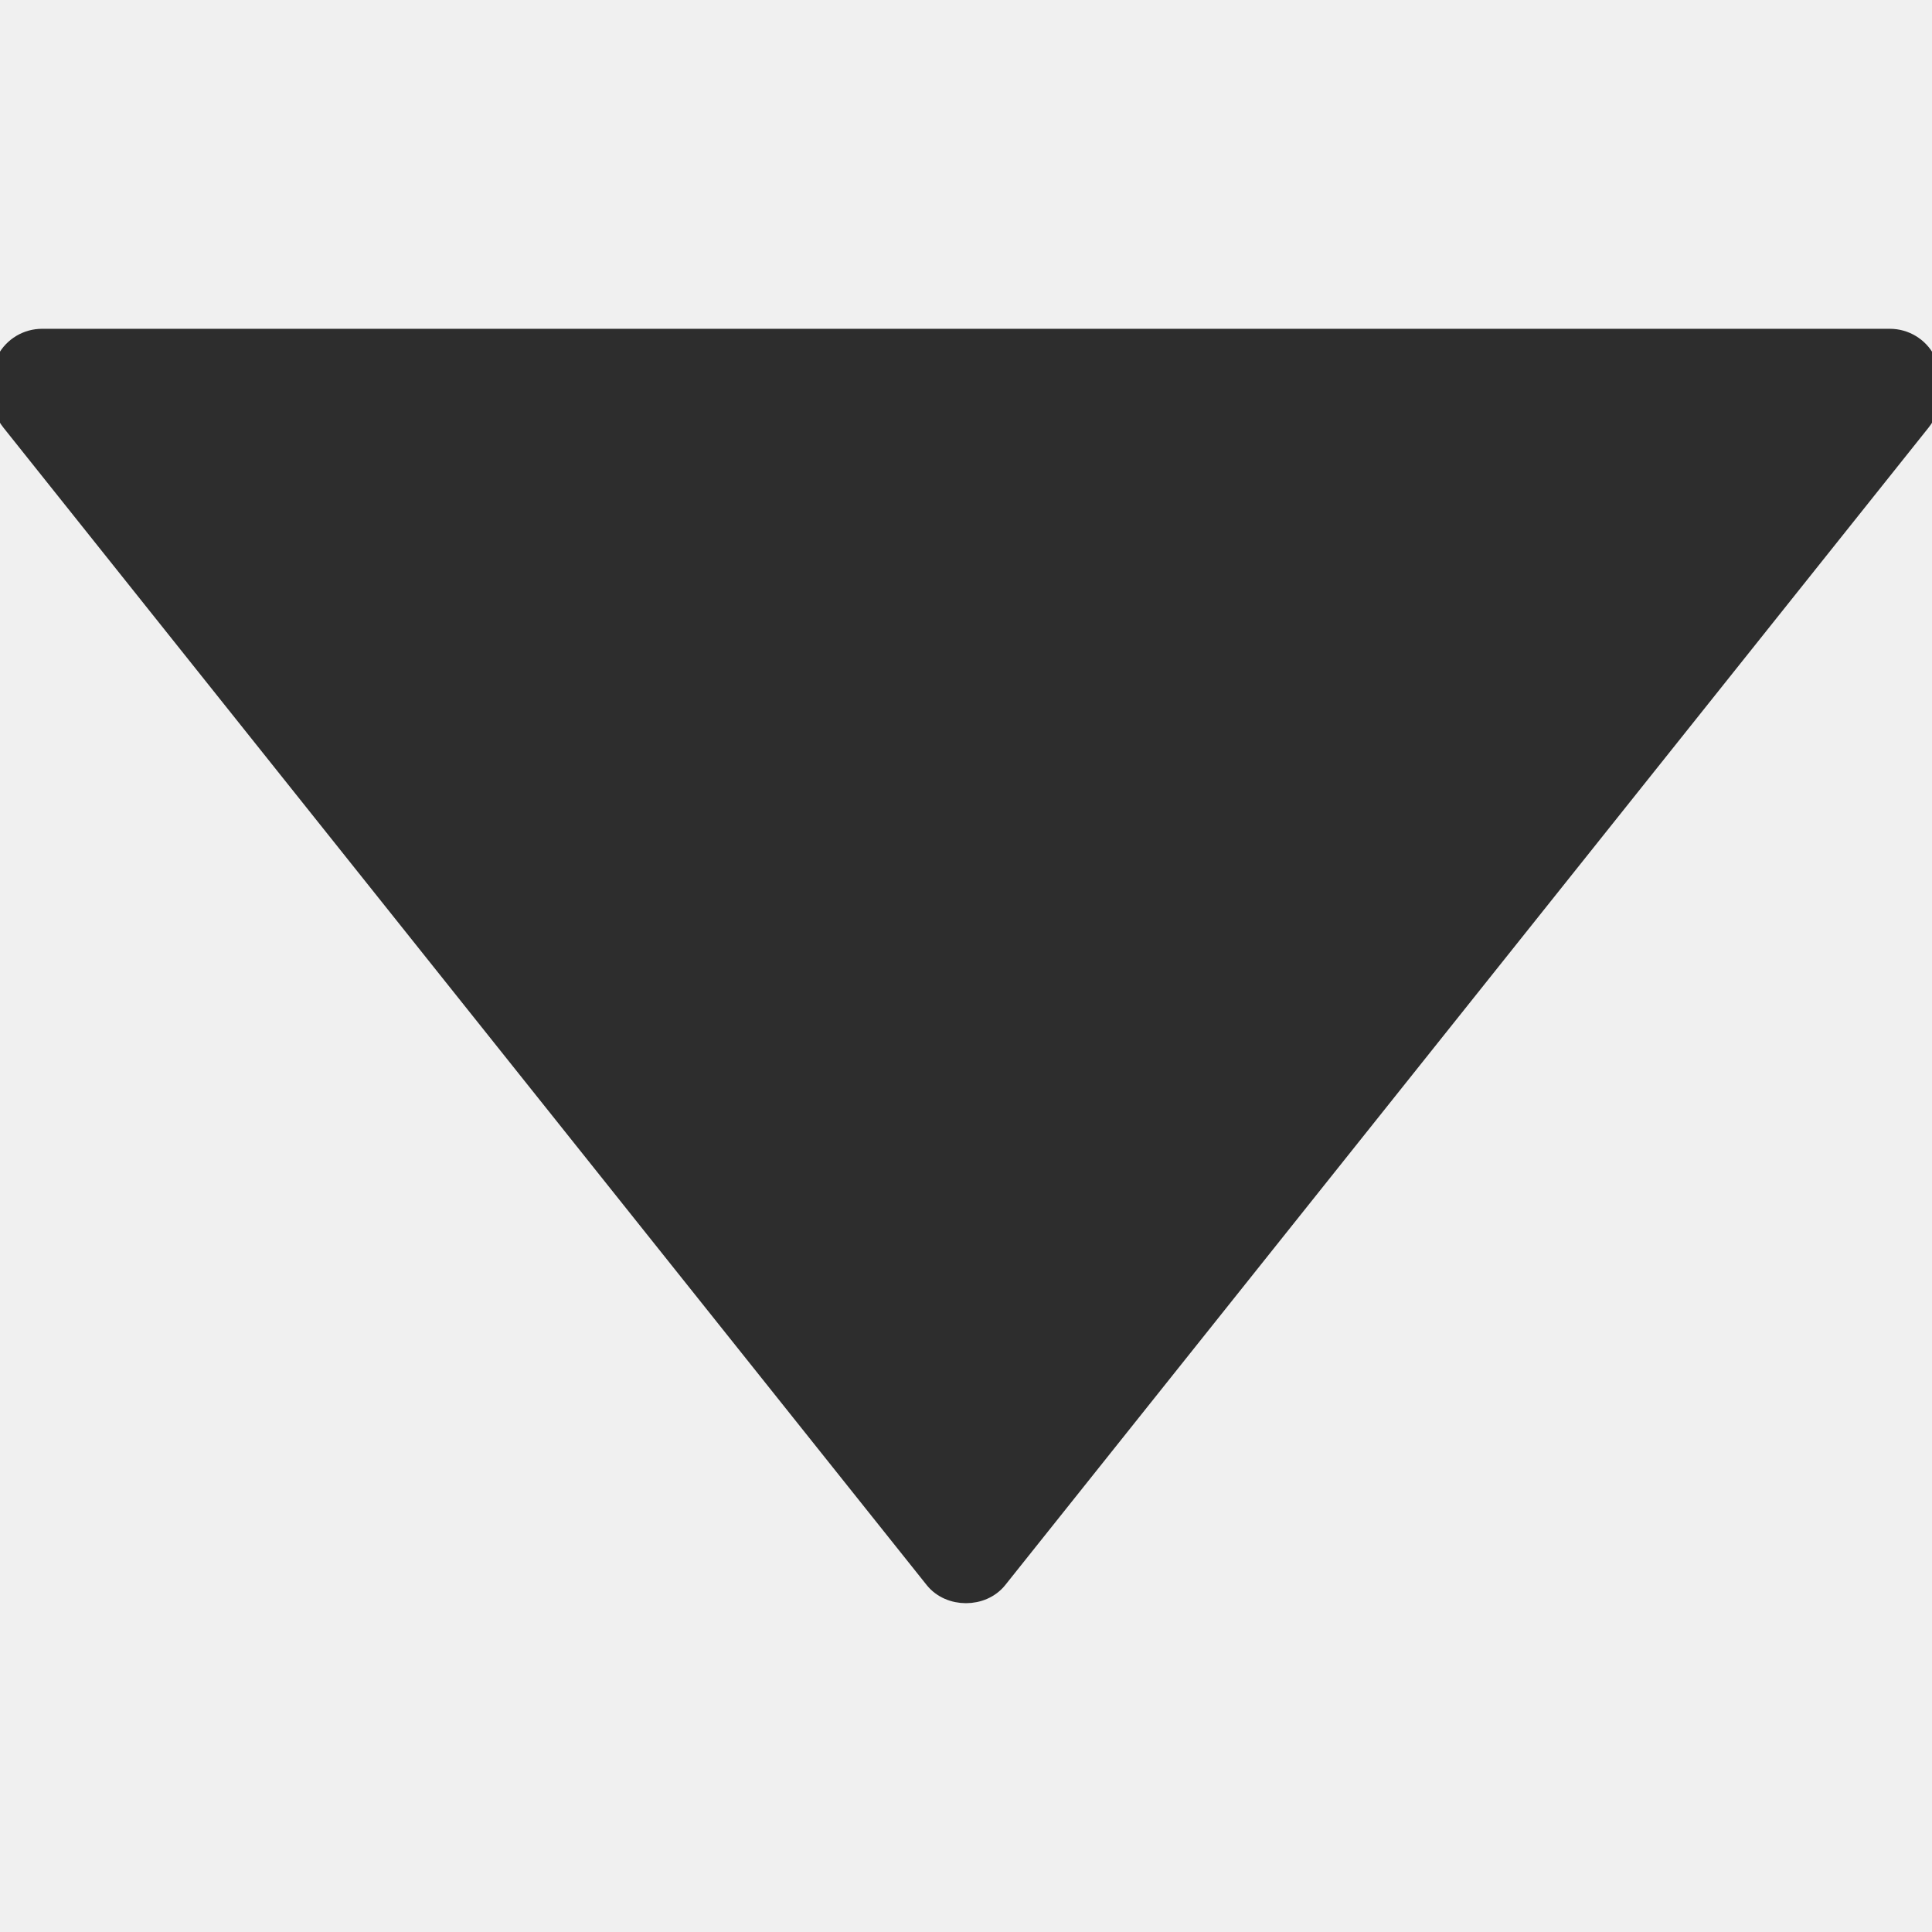
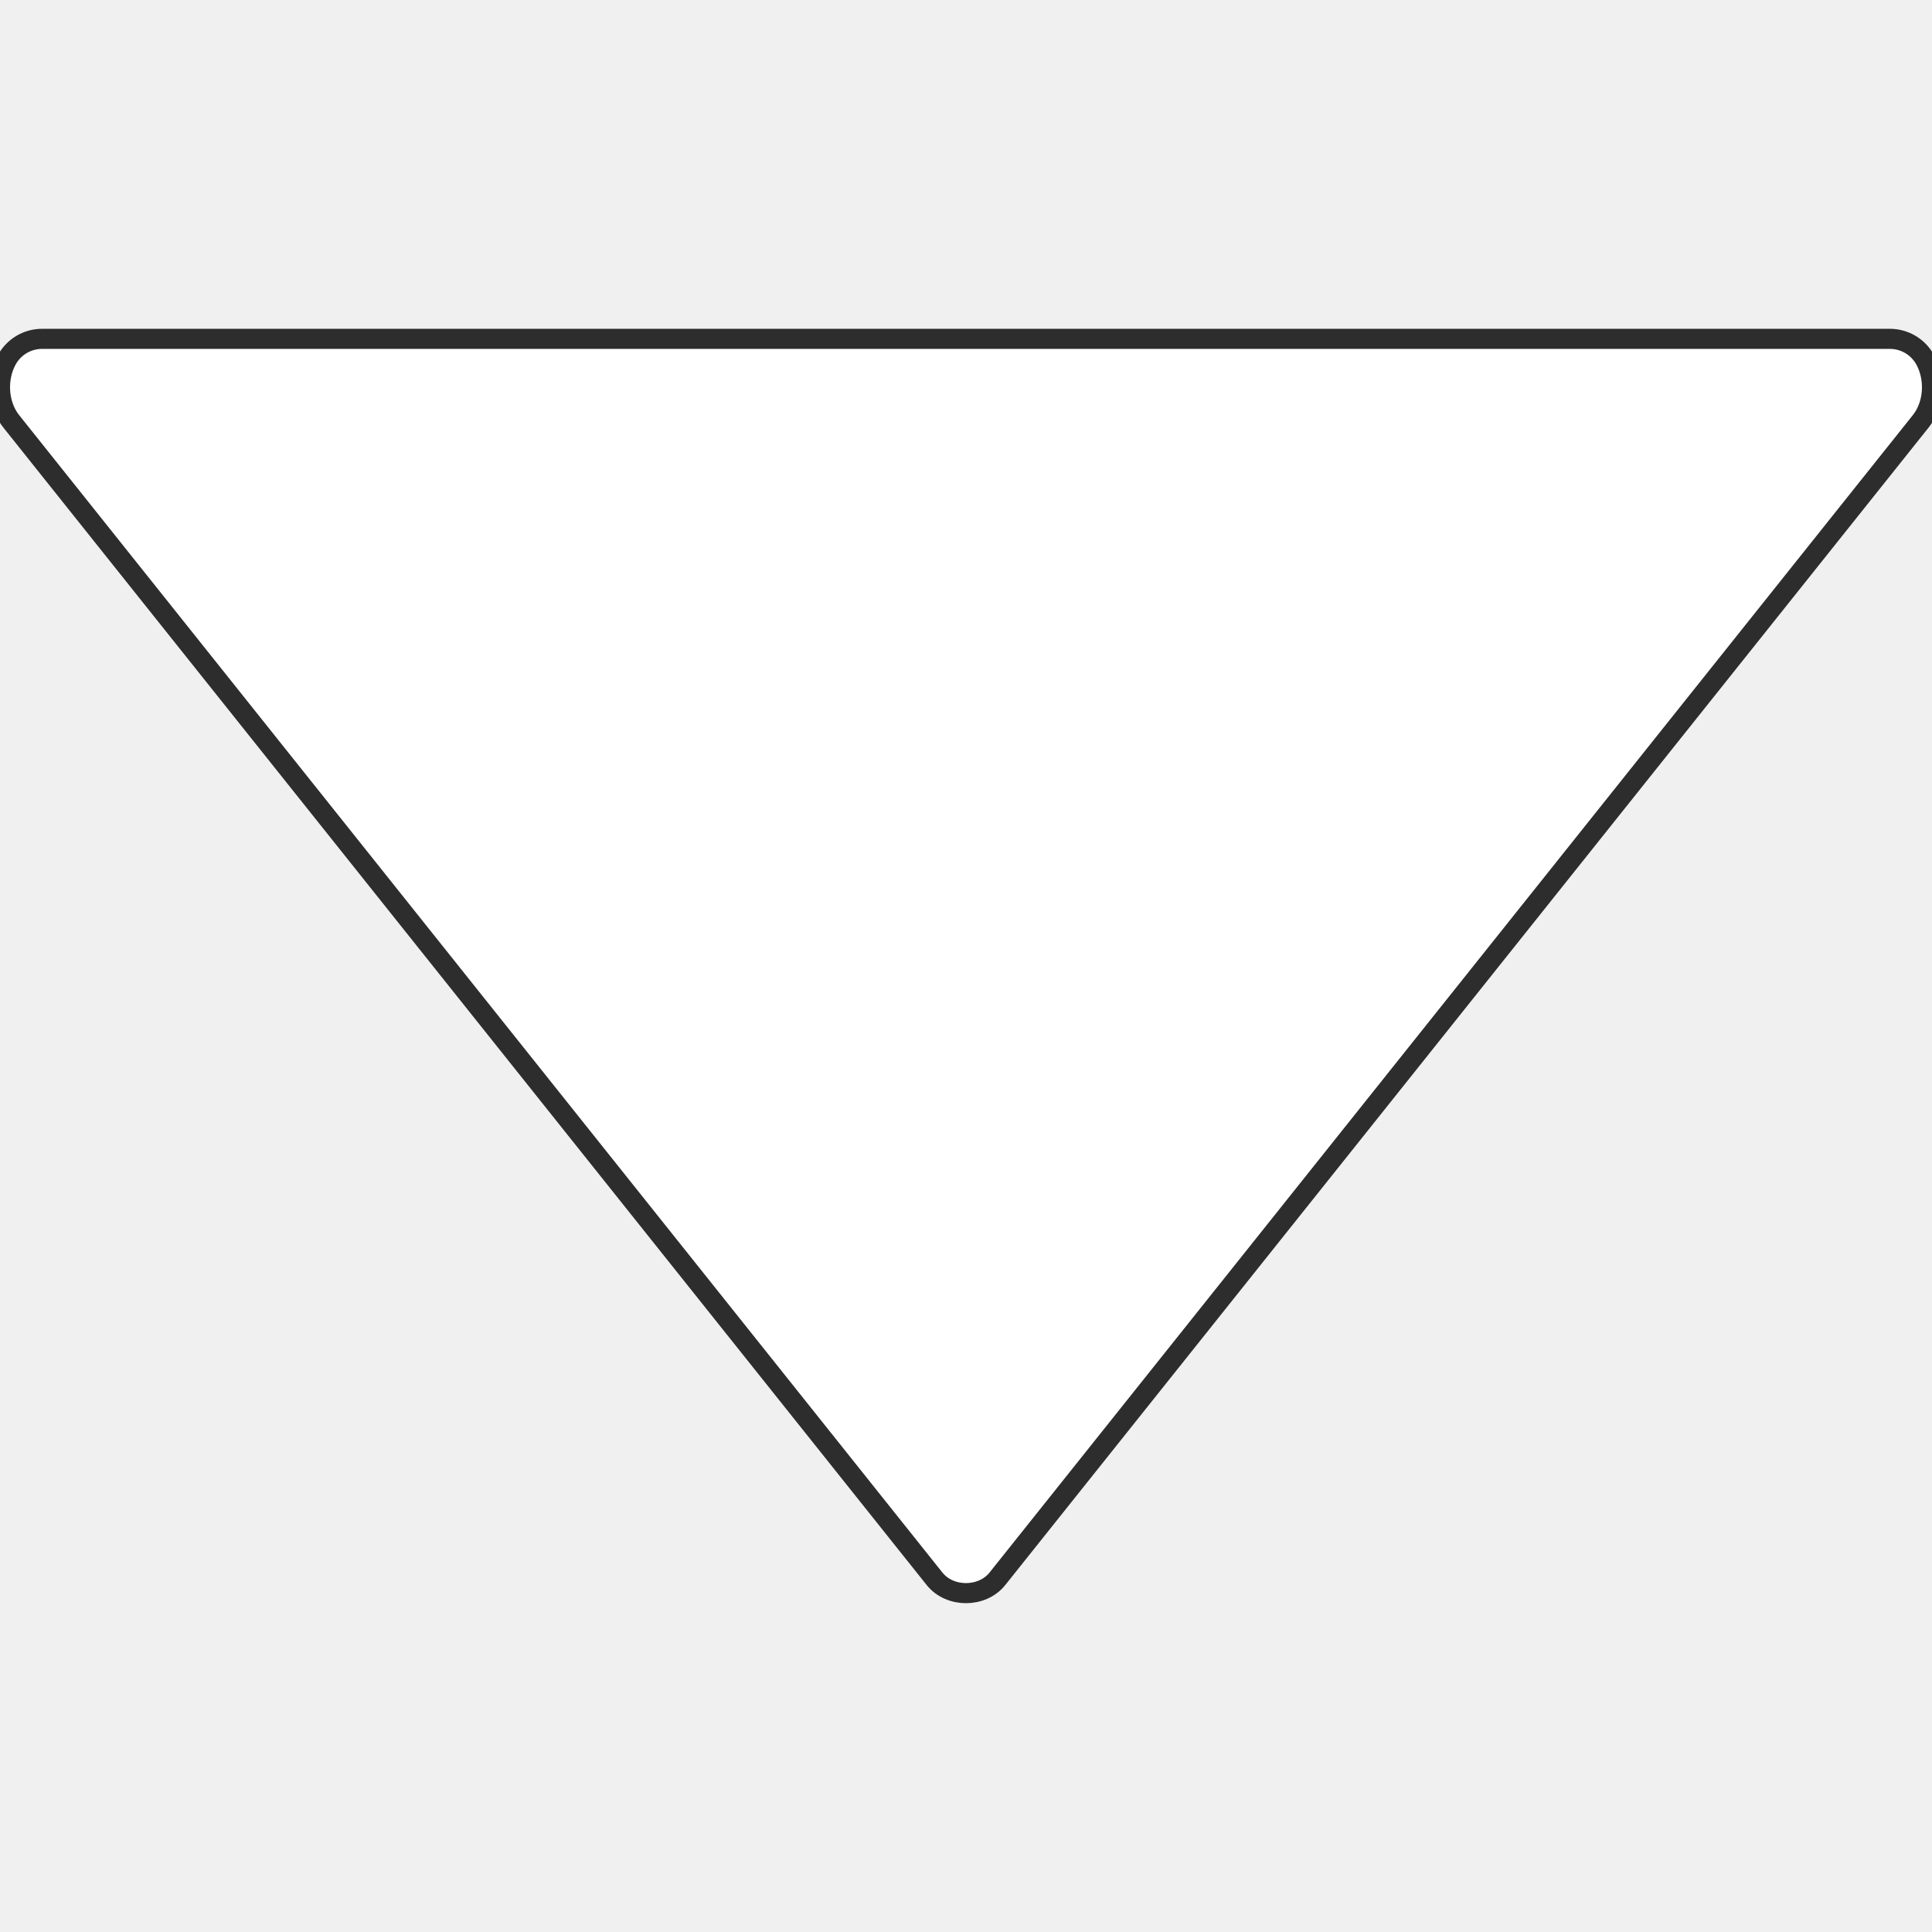
- <svg xmlns="http://www.w3.org/2000/svg" fill="#2d2d2d" version="1.1" id="Capa_1" width="800px" height="800px" viewBox="0 0 96.154 96.154" xml:space="preserve" stroke="#2d2d2d">
+ <svg xmlns="http://www.w3.org/2000/svg" fill="white" version="1.1" id="Capa_1" width="800px" height="800px" viewBox="0 0 96.154 96.154" xml:space="preserve" stroke="#2d2d2d">
  <g id="SVGRepo_bgCarrier" stroke-width="0" />
  <g id="SVGRepo_tracerCarrier" stroke-linecap="round" stroke-linejoin="round" />
  <g id="SVGRepo_iconCarrier">
    <g>
      <path d="M0.561,20.971l45.951,57.605c0.76,0.951,2.367,0.951,3.127,0l45.956-57.609c0.547-0.689,0.709-1.716,0.414-2.61 c-0.061-0.187-0.129-0.33-0.186-0.437c-0.351-0.65-1.025-1.056-1.765-1.056H2.093c-0.736,0-1.414,0.405-1.762,1.056 c-0.059,0.109-0.127,0.253-0.184,0.426C-0.15,19.251,0.011,20.28,0.561,20.971z" />
    </g>
  </g>
</svg>
